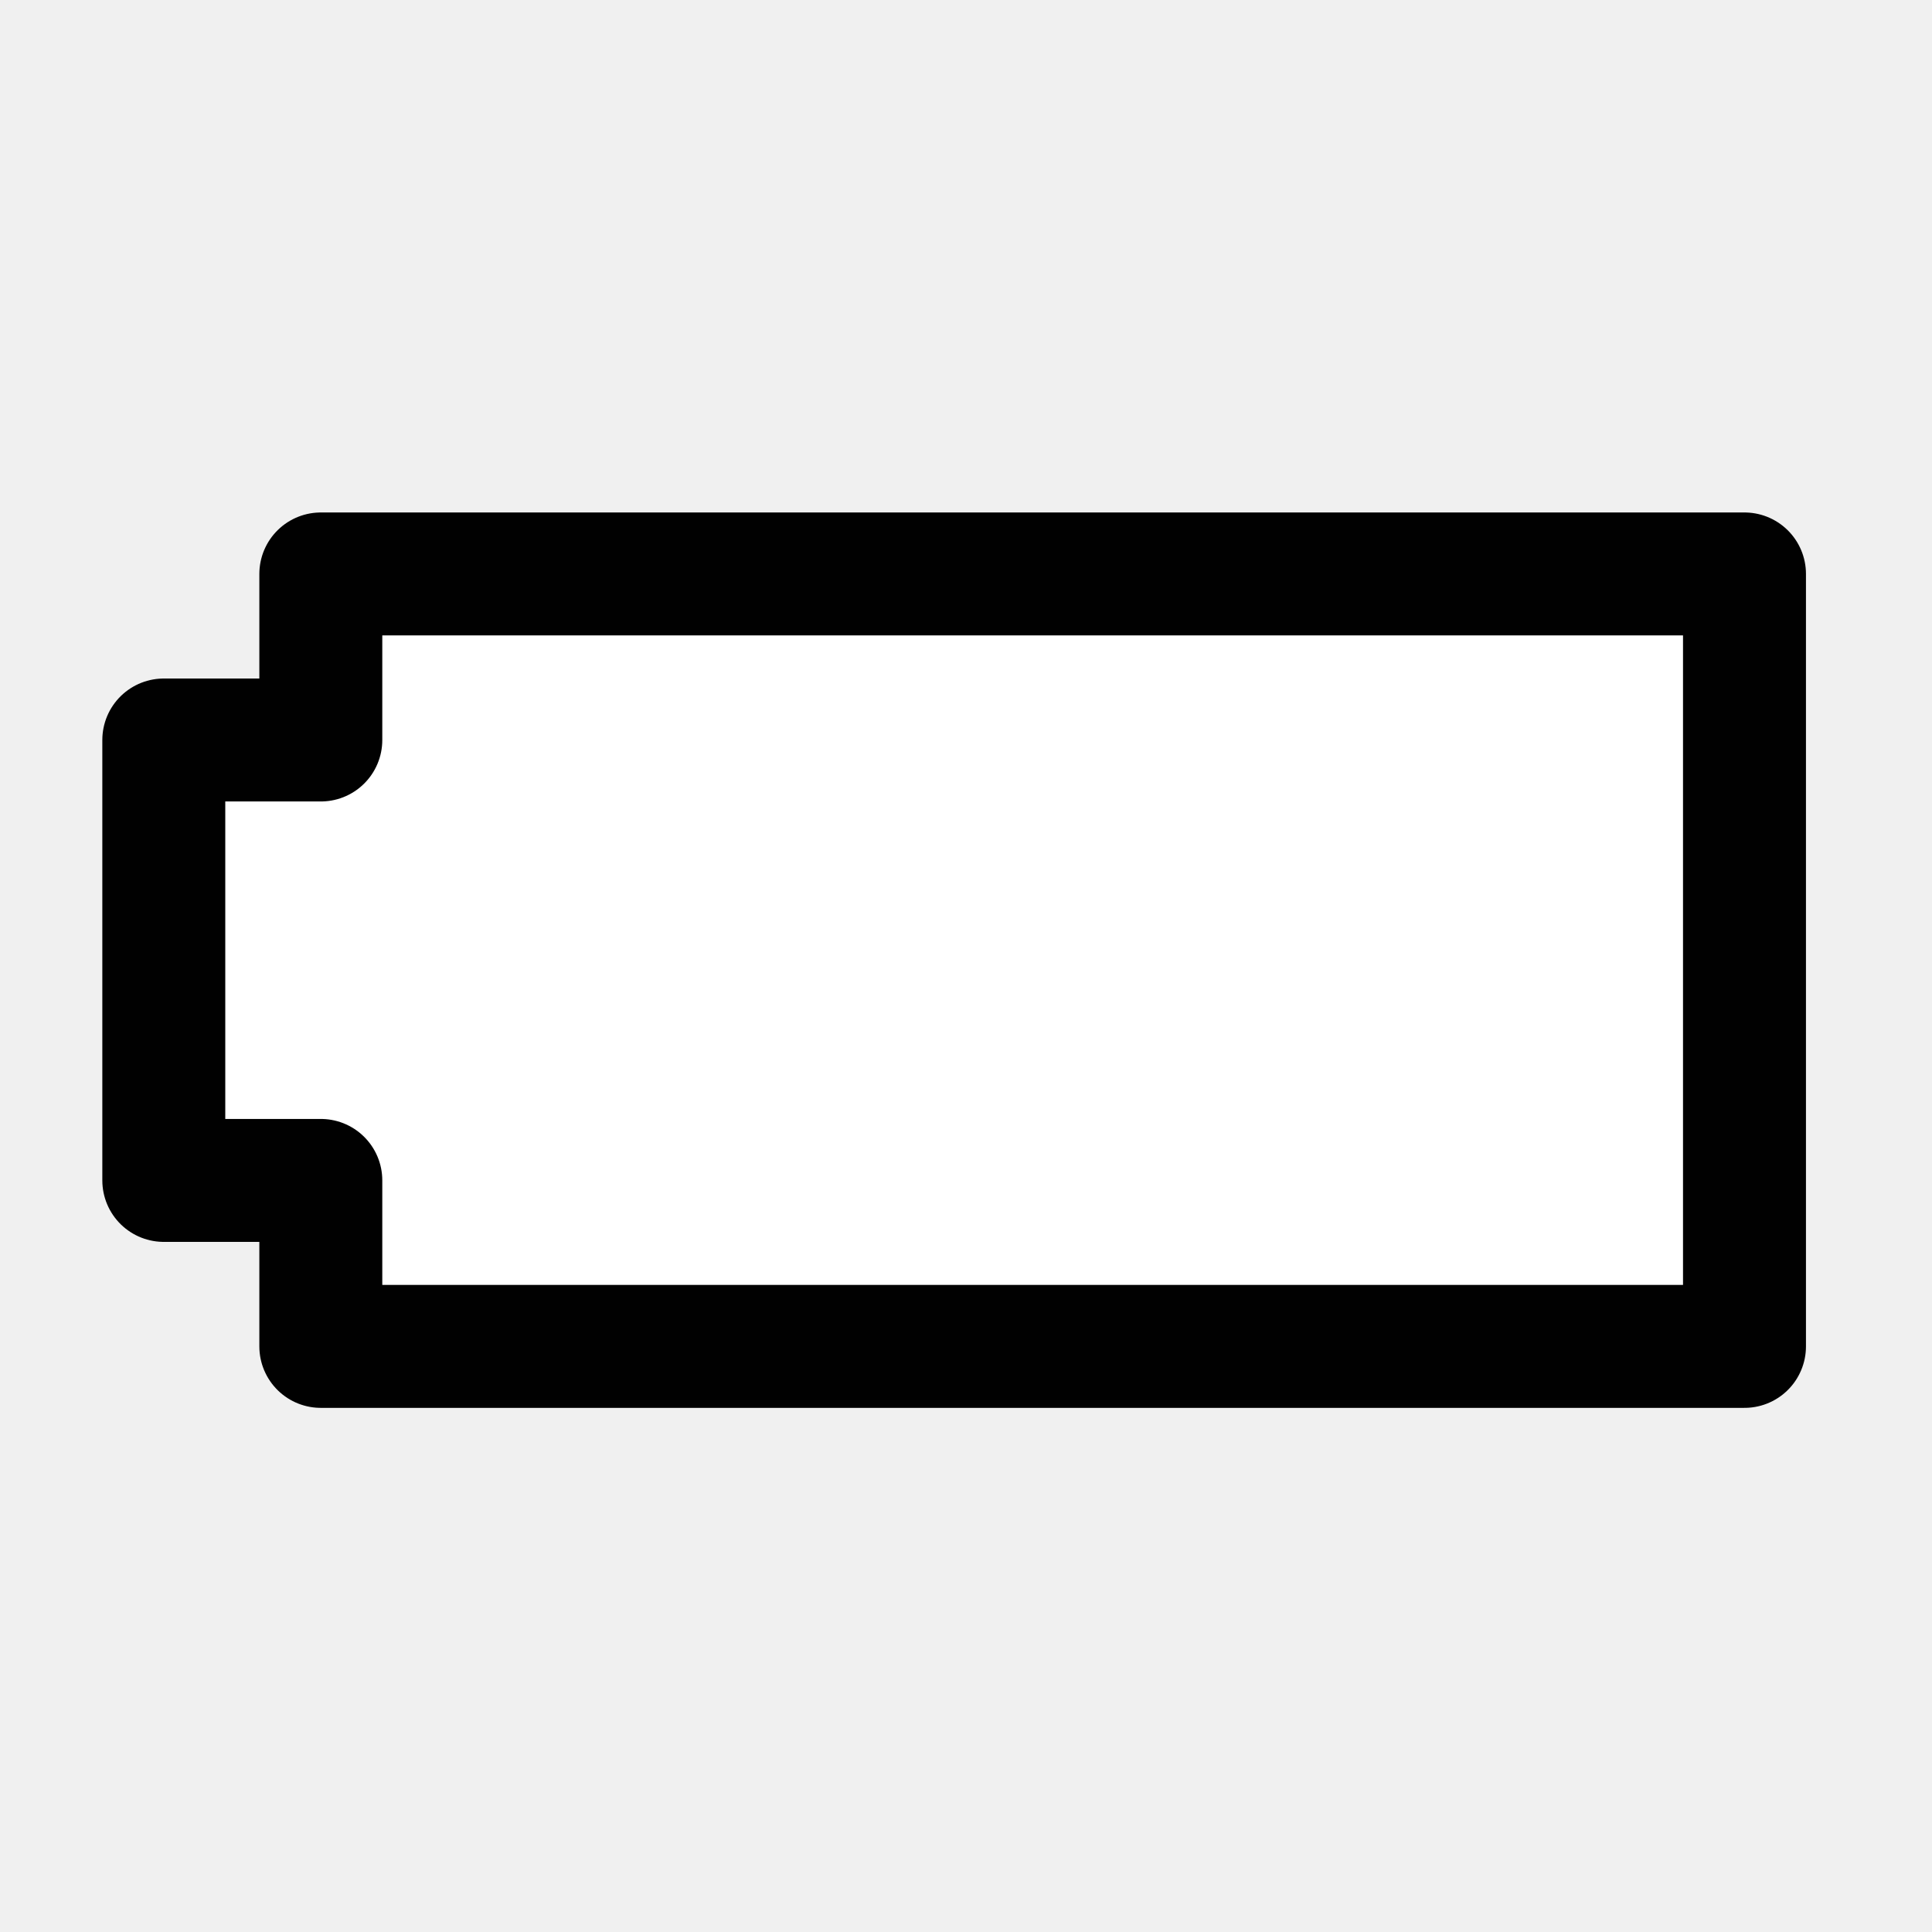
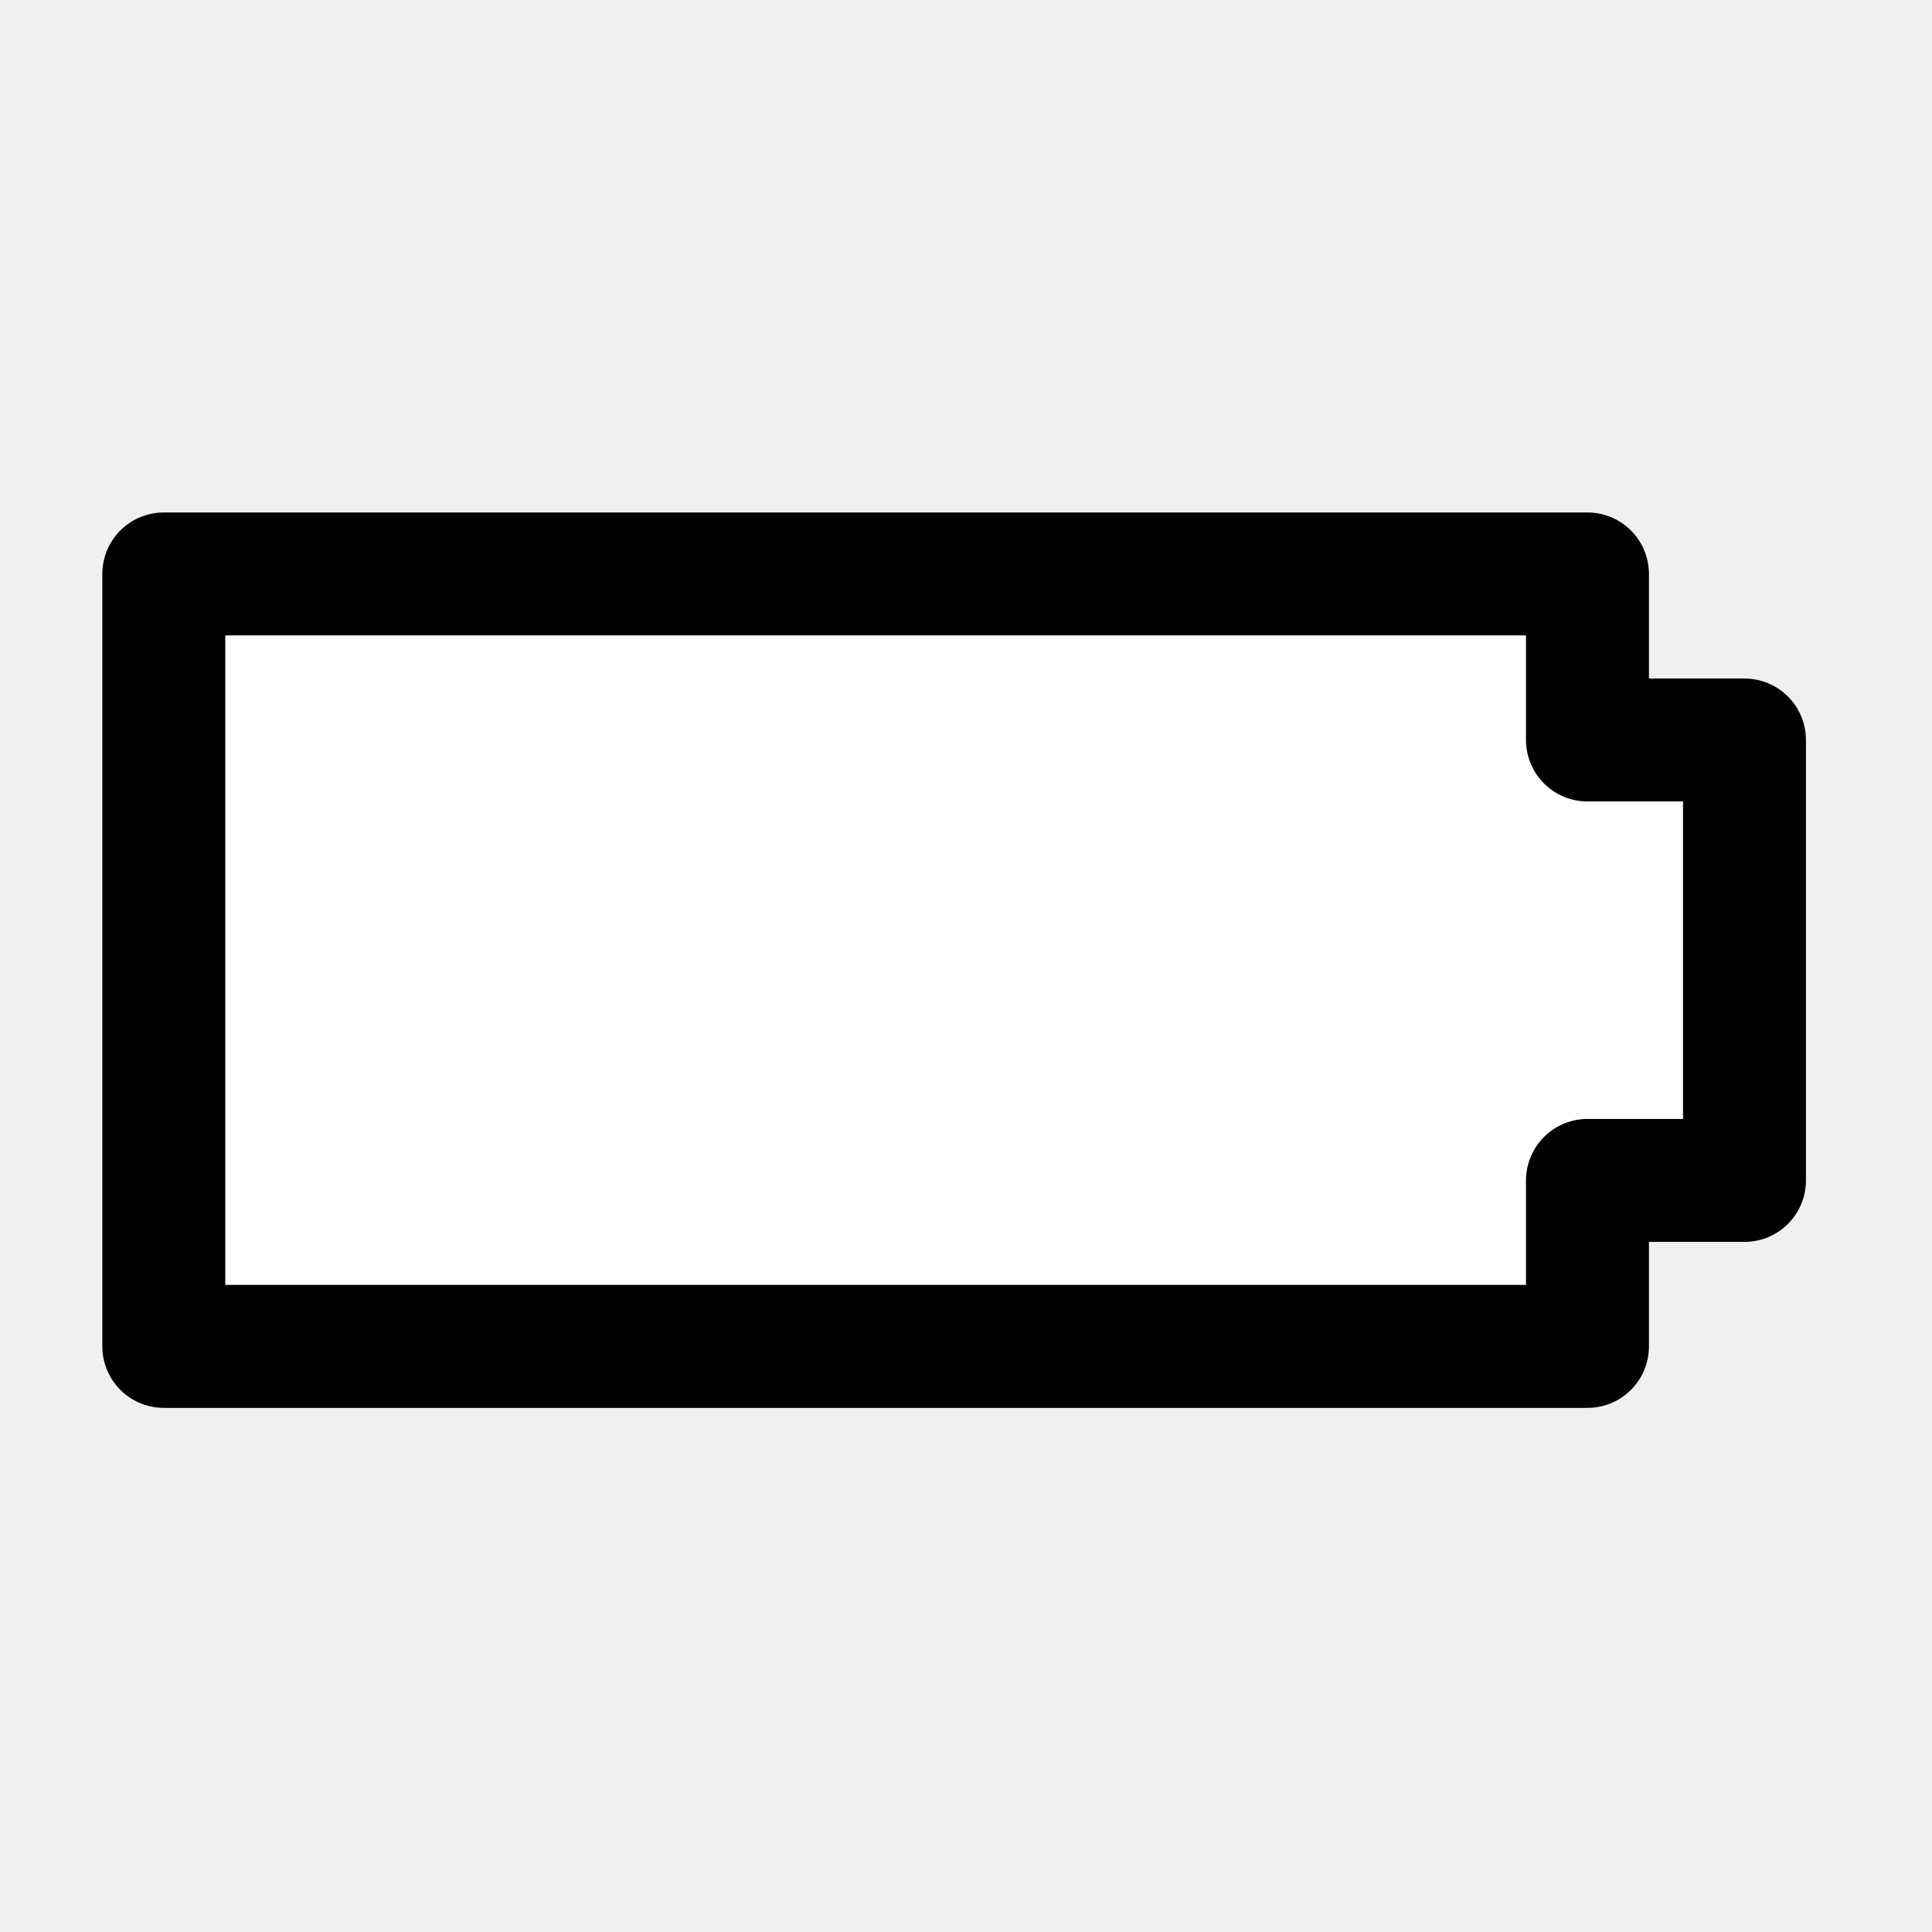
- <svg xmlns="http://www.w3.org/2000/svg" enable-background="new 0 0 55 55" height="55px" id="Layer_1" version="1.1" viewBox="0 0 55 55" width="55px" x="0px" xml:space="preserve" y="0px">
-   <g display="block" id="device-battery-100">
-     <rect fill="#FFFFFF" height="22.175" width="40.507" x="9.155" y="16.339" />
-     <rect fill="#FFFFFF" height="12.562" width="5.401" x="4.663" y="21.089" />
-     <polygon fill="none" points="49.662,16.339    9.133,16.339 9.133,21.066 4.663,21.066 4.663,33.604 9.133,33.604 9.133,38.329 49.662,38.329  " stroke="#010101" stroke-linecap="round" stroke-linejoin="round" stroke-width="3.5" />
+ <svg xmlns="http://www.w3.org/2000/svg" enable-background="new 0 0 55 55" height="55px" version="1.1" viewBox="0 0 55 55" width="55px" x="0px" xml:space="preserve" y="0px">
+   <g display="block" id="device-battery-100_1_">
+     <polygon fill="#FFFFFF" points="   4.663,38.329 45.192,38.329 45.192,33.604 49.662,33.604 49.662,21.066 45.192,21.066 45.192,16.339 4.663,16.339  " stroke="#010101" stroke-linecap="round" stroke-linejoin="round" stroke-width="3.5" />
  </g>
</svg>
